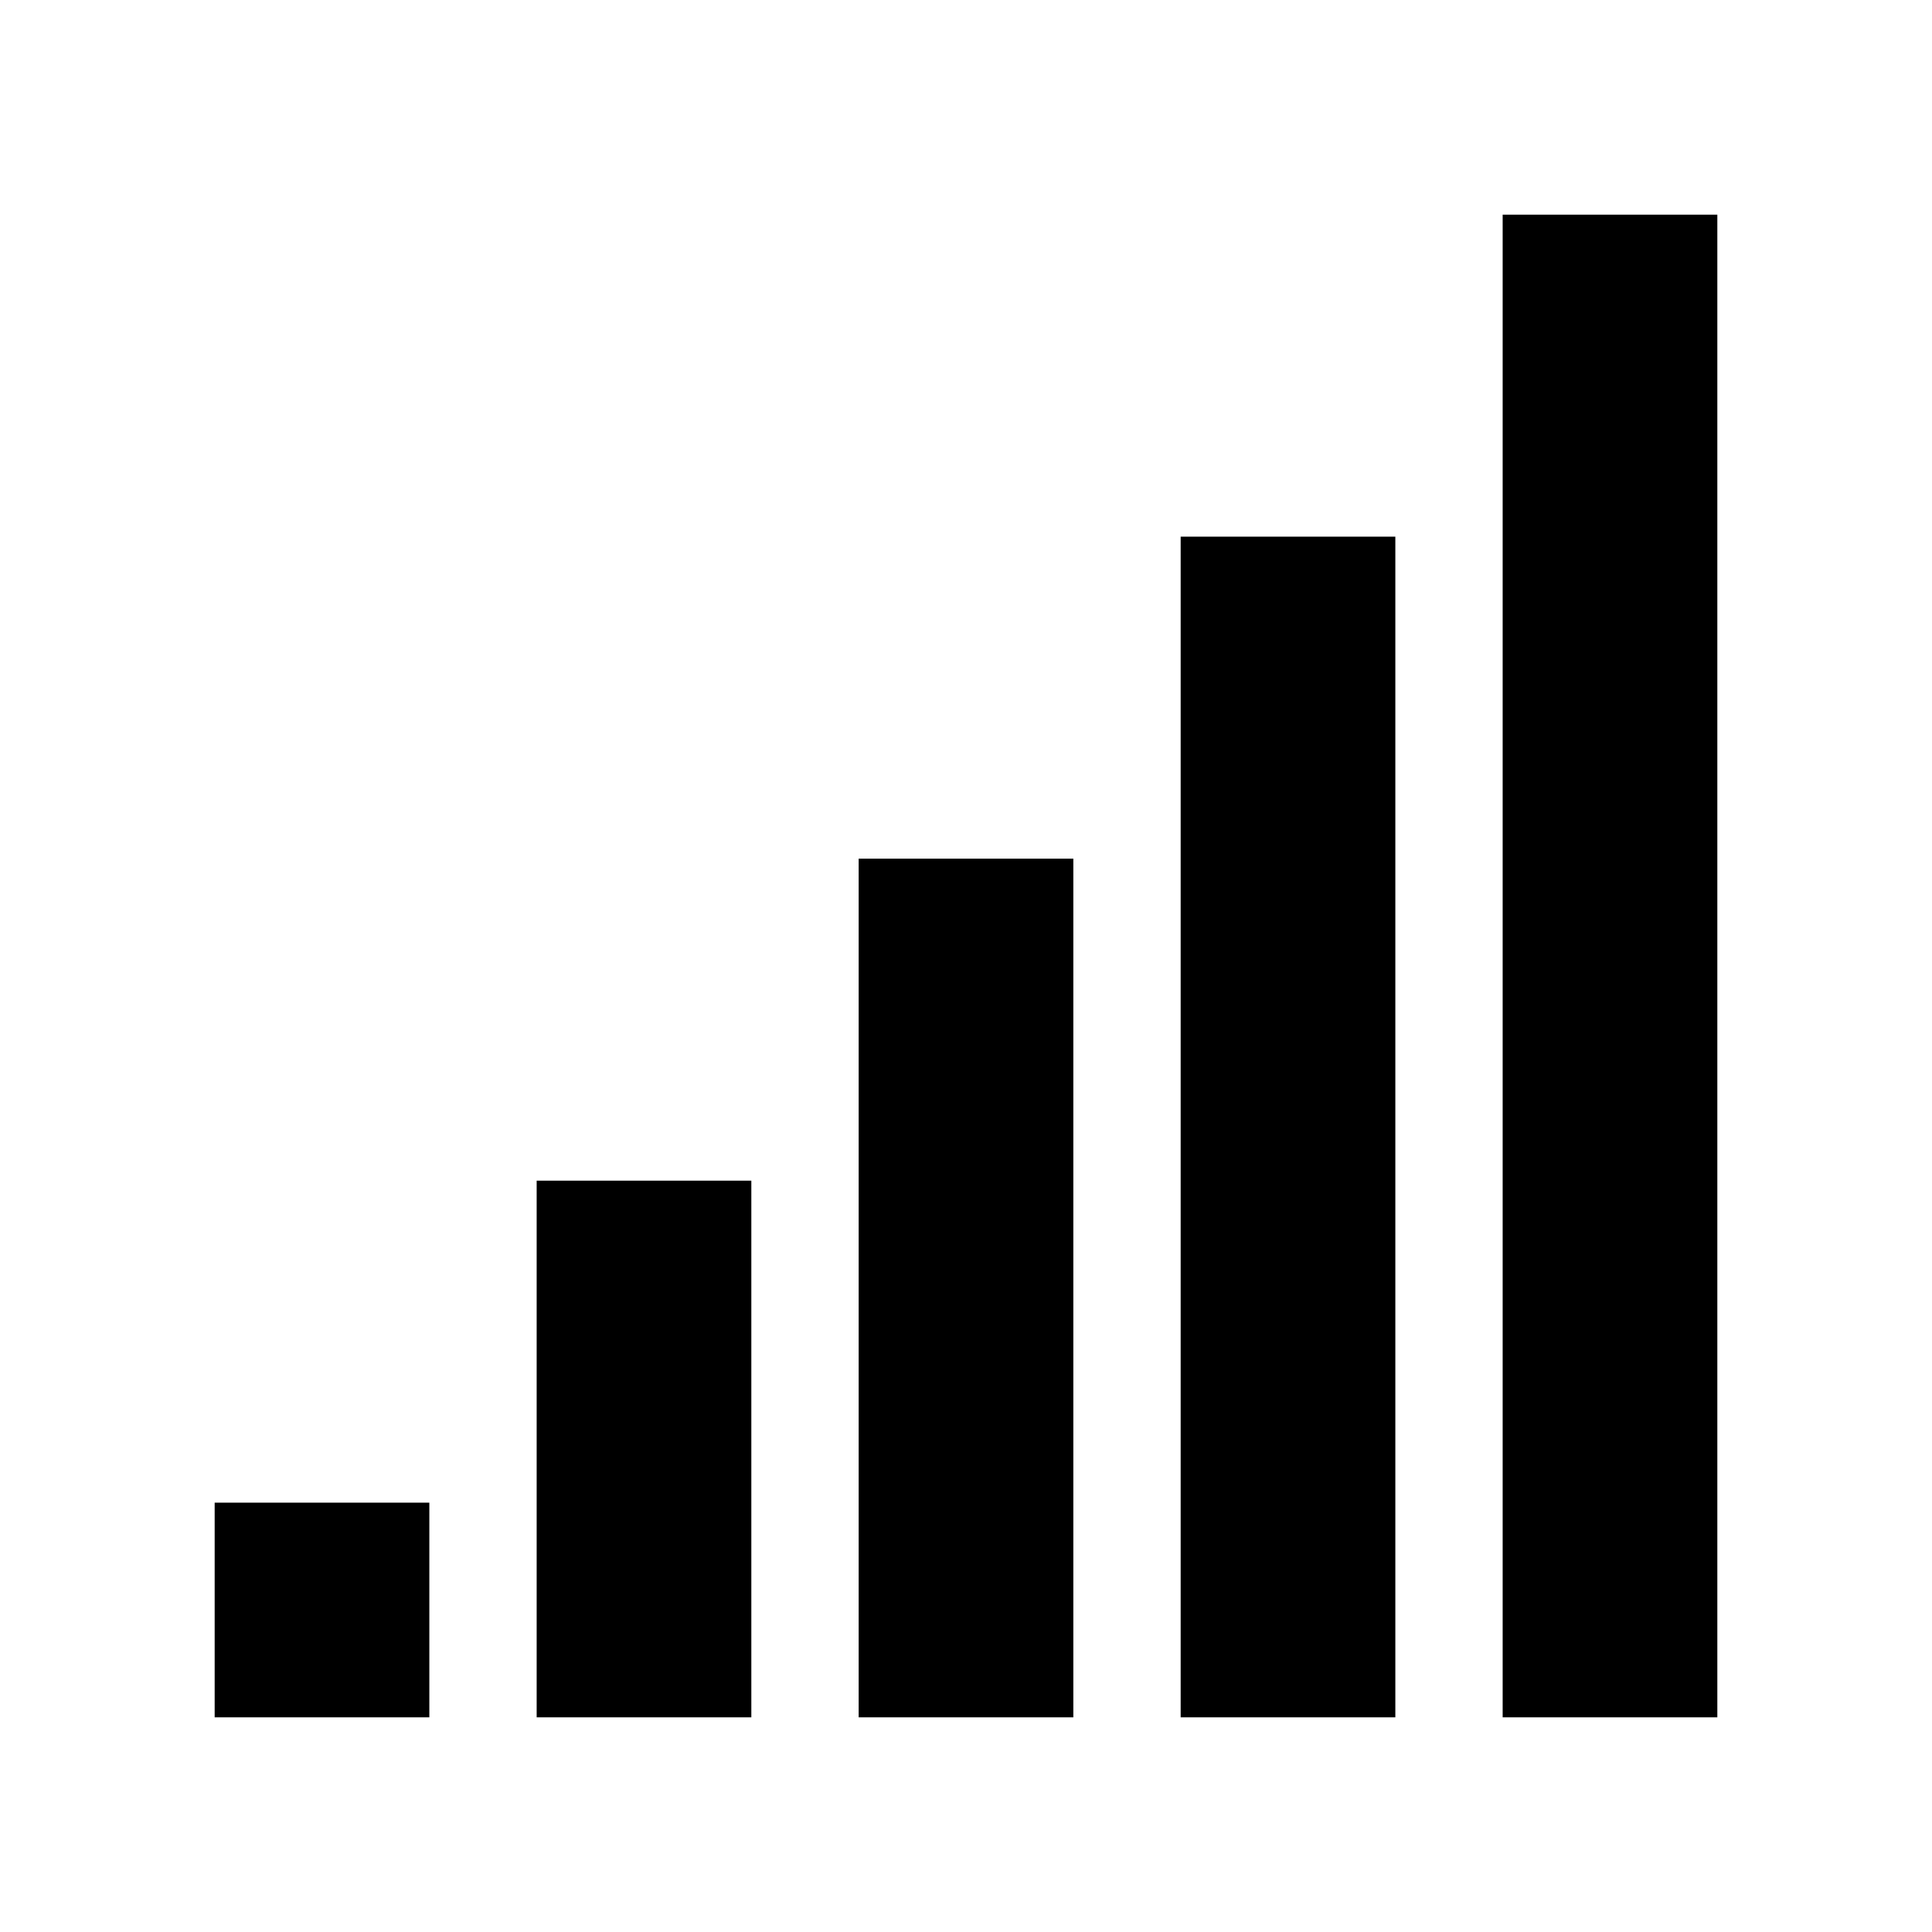
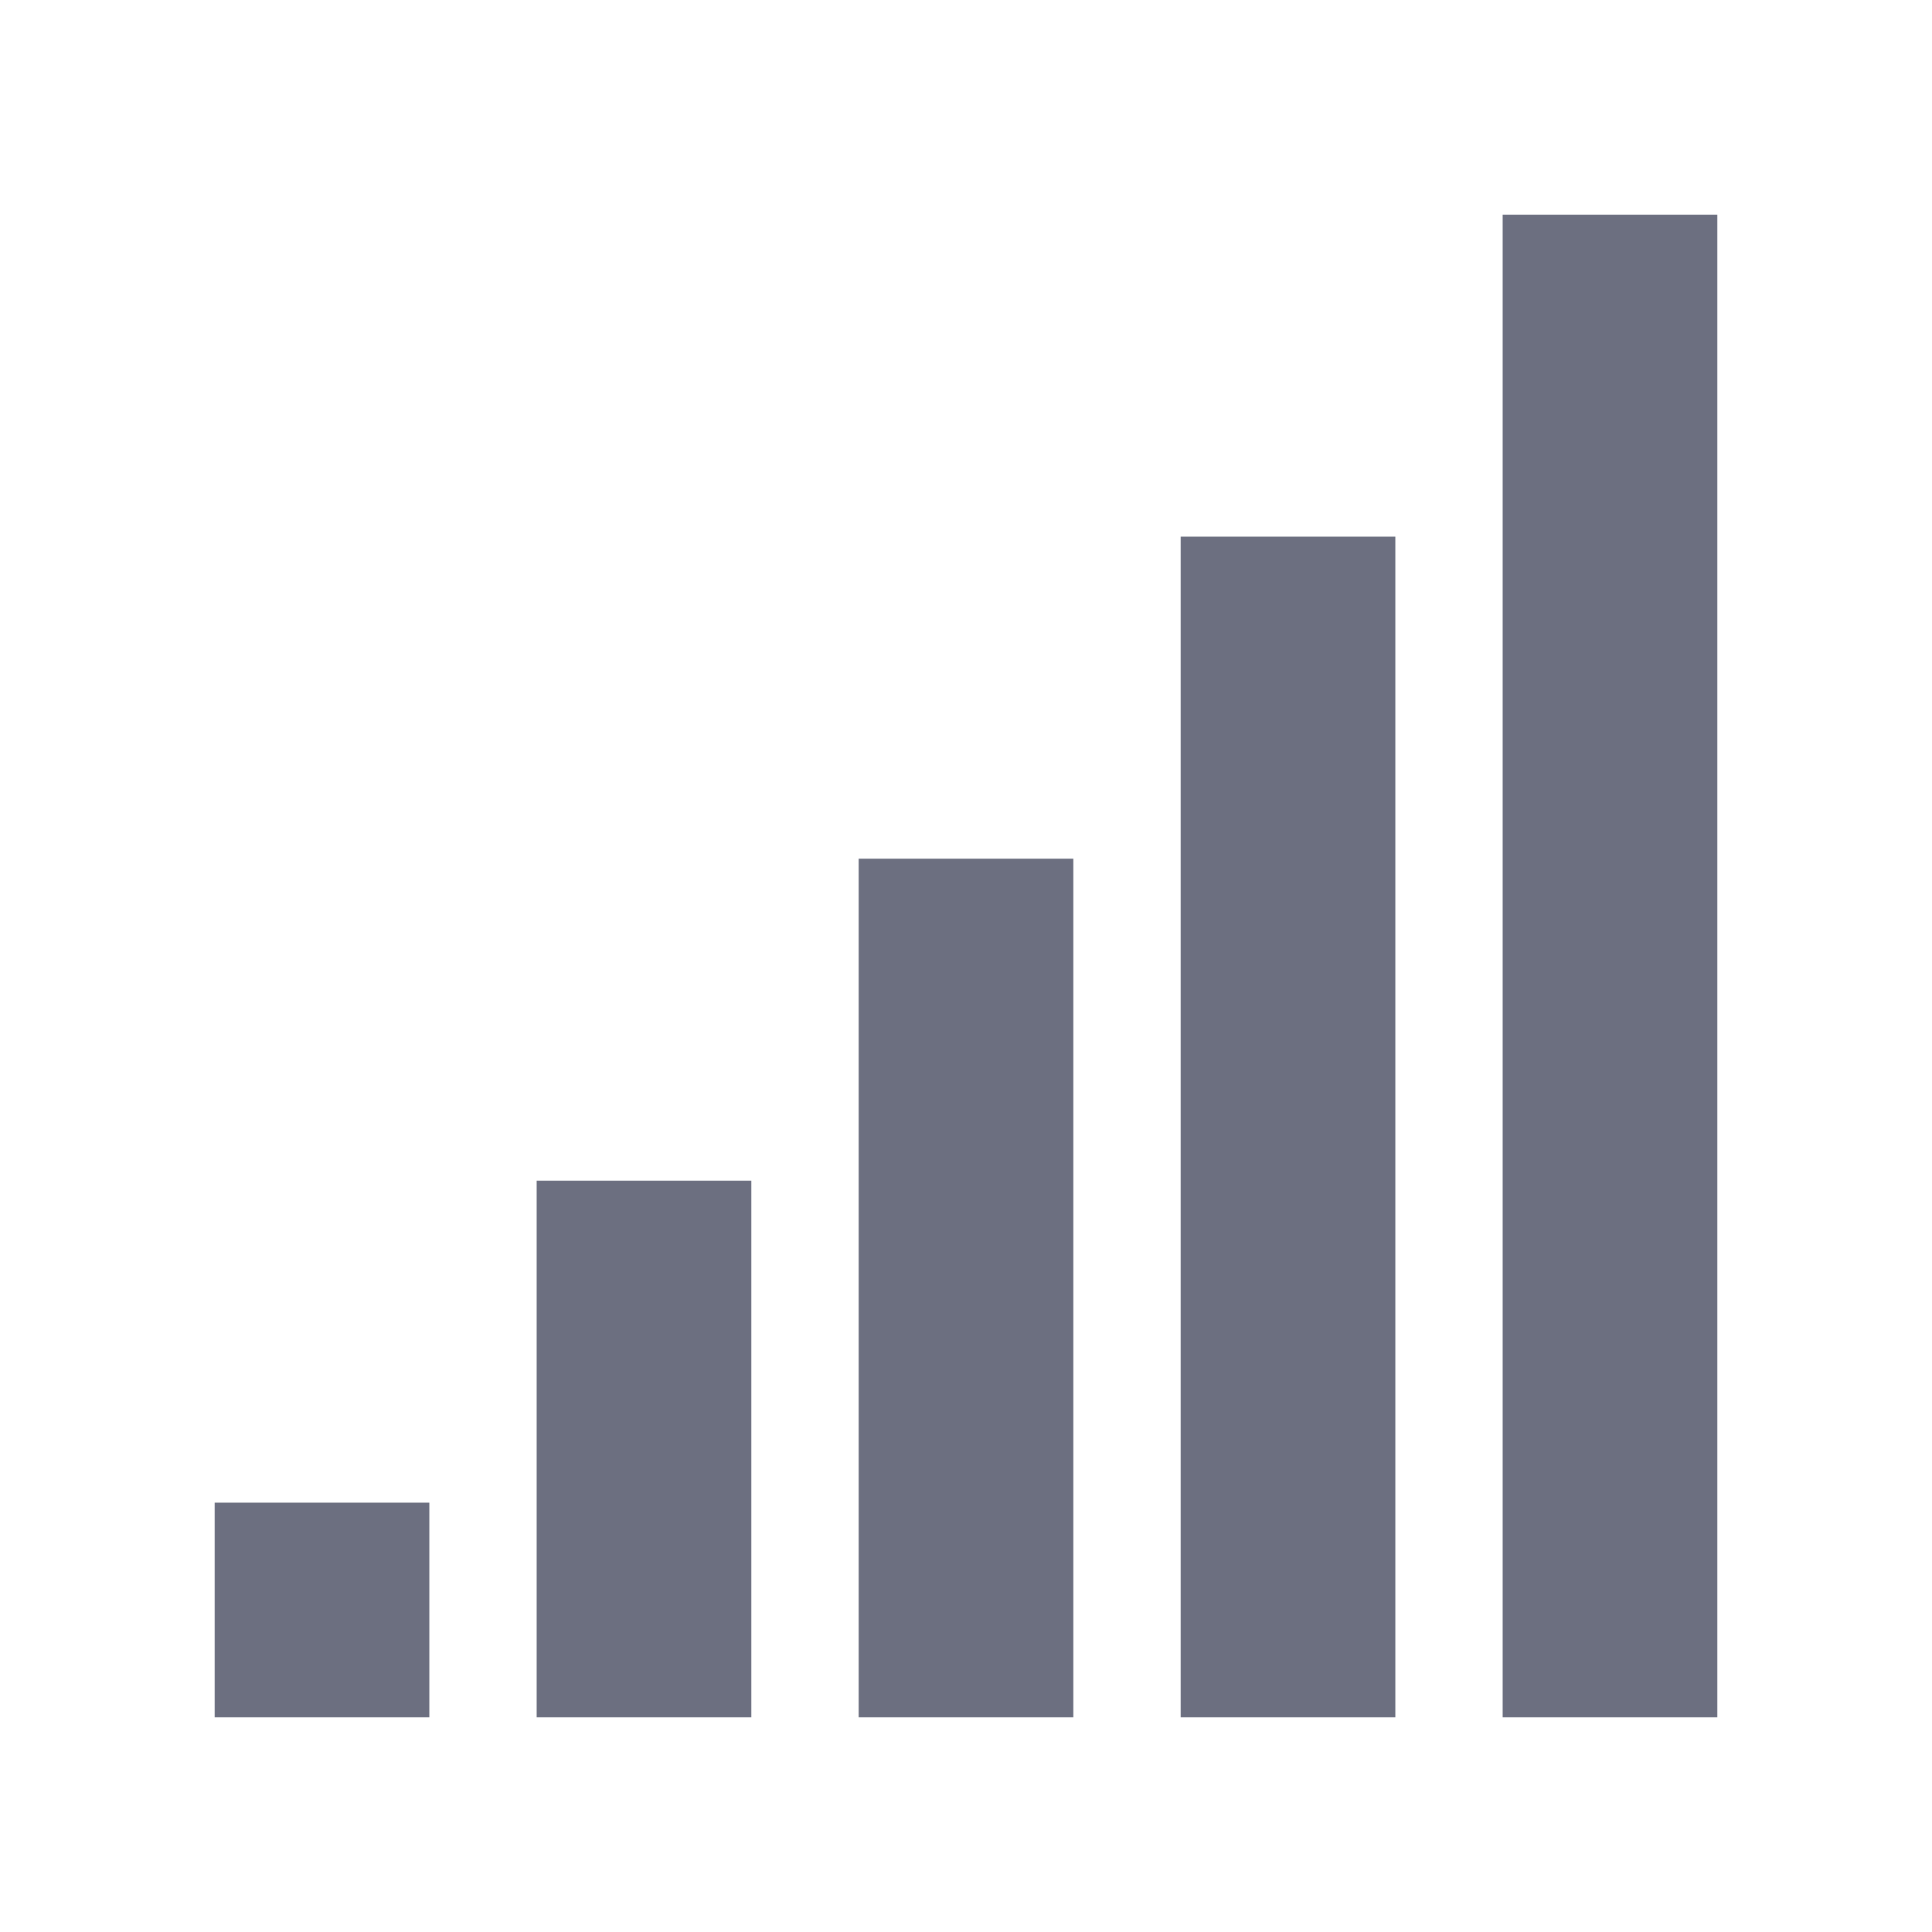
<svg xmlns="http://www.w3.org/2000/svg" width="18" height="18" viewBox="0 0 18 18" fill="none">
-   <path d="M14 2H16V16H14V2Z" fill="black" />
-   <path d="M11 5H13V16H11V5Z" fill="black" />
-   <path d="M8 8H10V16H8V8Z" fill="black" />
-   <path d="M5 11H7V16H5V11Z" fill="black" />
-   <path d="M2 14H4V16H2V14Z" fill="black" />
+   <path d="M14 2H16V16H14V2Z" fill="#6C6F80" />
+   <path d="M11 5H13V16H11V5Z" fill="#6C6F80" />
+   <path d="M8 8H10V16H8V8Z" fill="#6C6F80" />
+   <path d="M5 11H7V16H5V11Z" fill="#6C6F80" />
+   <path d="M2 14H4V16H2V14Z" fill="#6C6F80" />
</svg>
